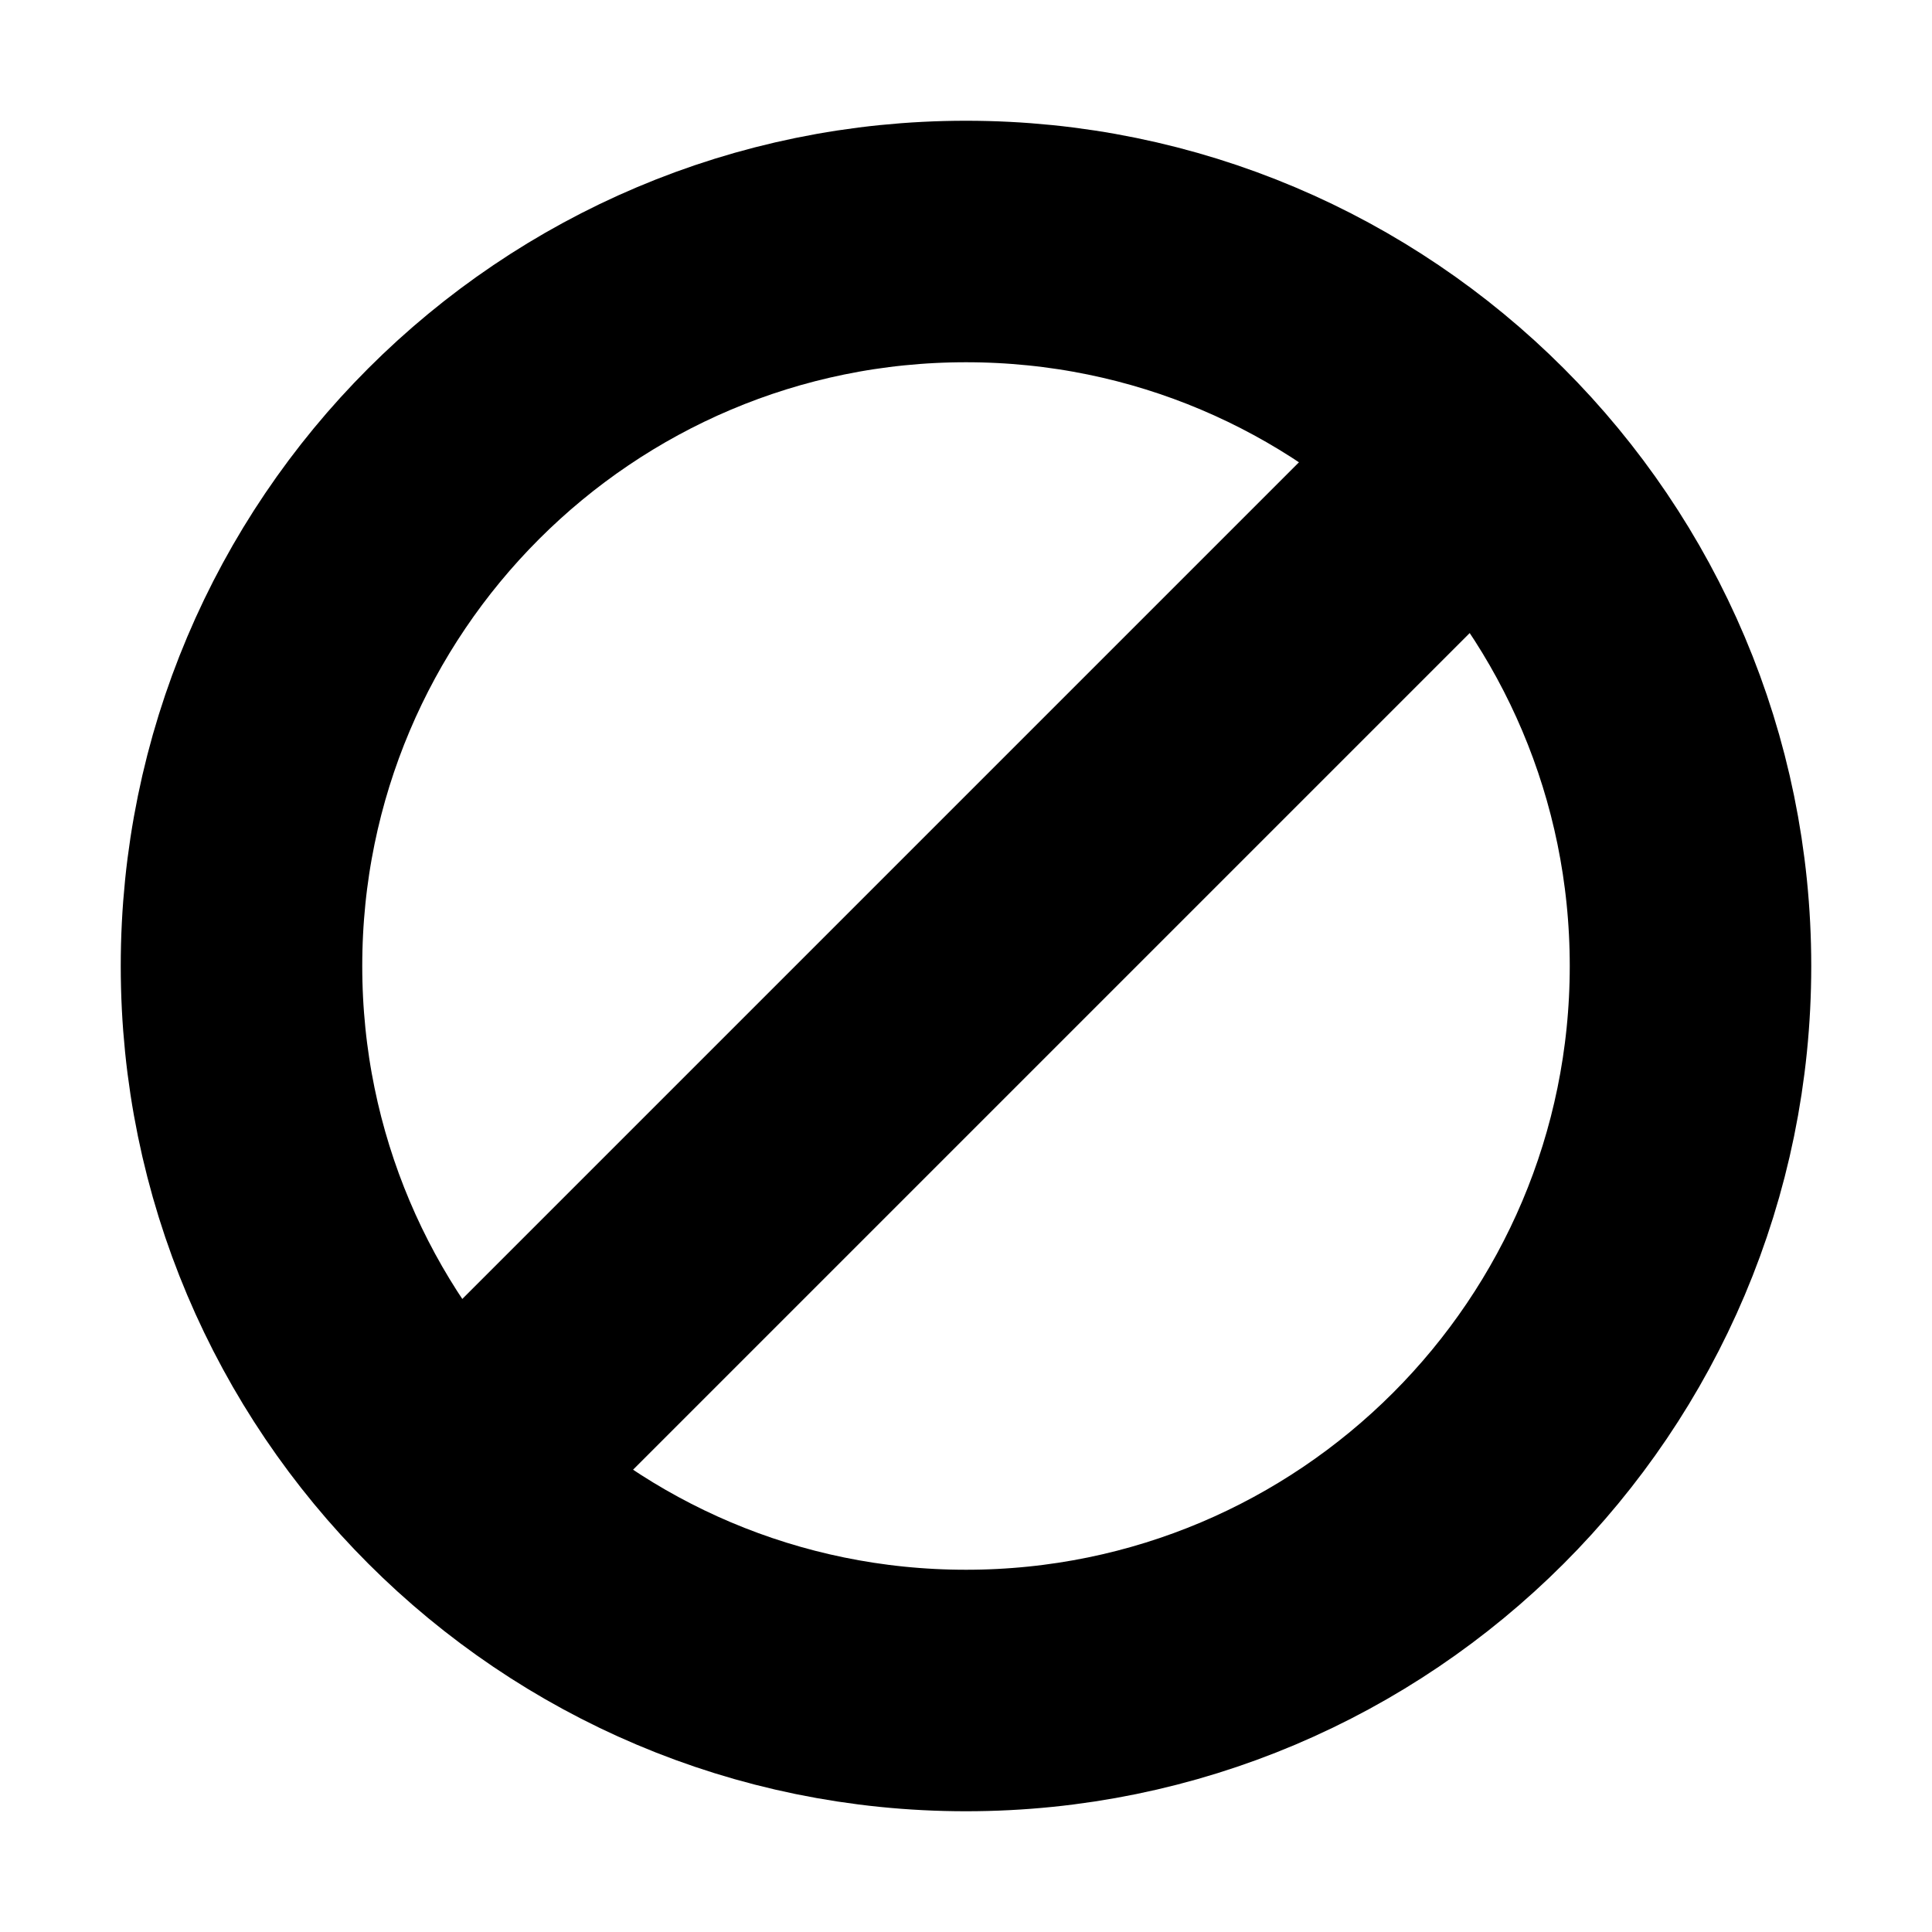
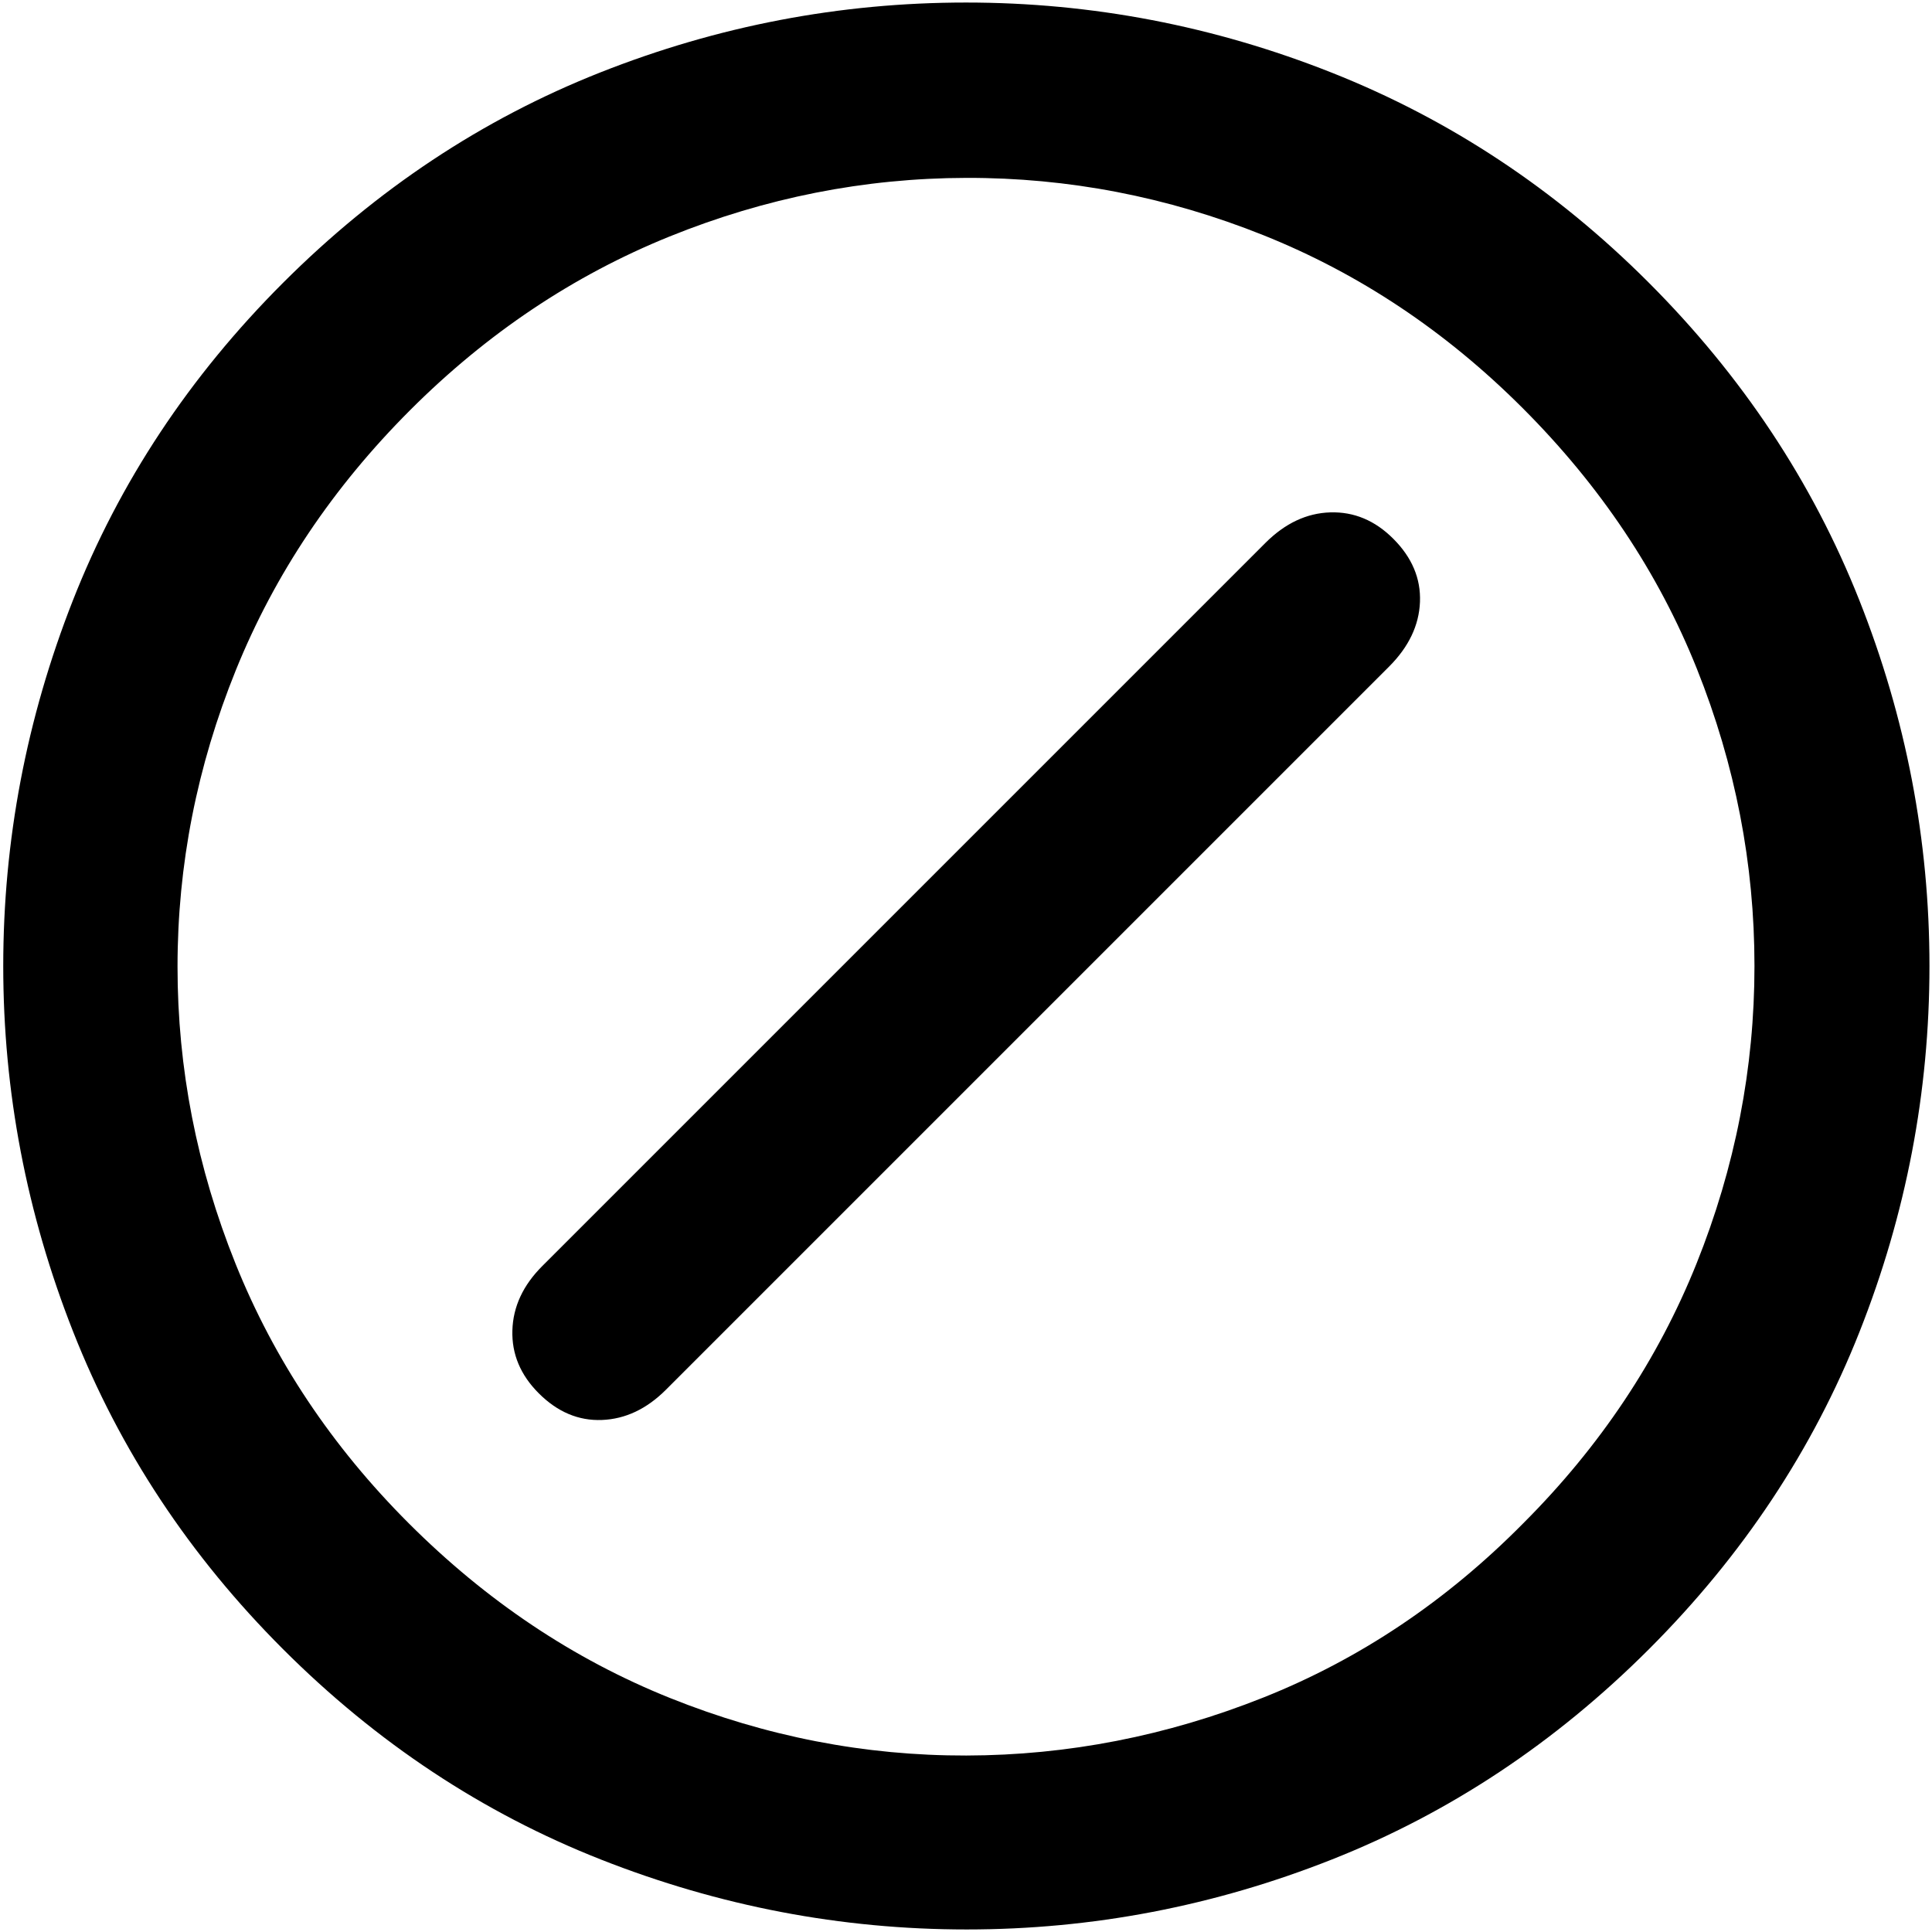
- <svg xmlns="http://www.w3.org/2000/svg" width="128" height="128">
-   <circle cx="64" cy="64" r="48" fill="none" stroke="#000" stroke-width="16" />
-   <path stroke="#000" stroke-width="16" d="M96 32L32 96" />
+ <svg xmlns="http://www.w3.org/2000/svg" width="128px" height="128px" viewBox="0 0 128 128" version="1.1">
+   <g id="Page-1" stroke="none" stroke-width="1" fill="none" fill-rule="evenodd">
+     <g id="Detail" transform="translate(-224, -137)" fill="#000000" fill-rule="nonzero">
+       <path d="M288,265 C296.779,265 305.032,263.321 312.757,259.963 C320.483,256.605 327.287,251.985 333.169,246.103 C339.051,240.221 343.66,233.428 346.996,225.724 C350.332,218.021 352,209.779 352,201 C352,192.221 350.332,183.979 346.996,176.276 C343.66,168.572 339.04,161.768 333.136,155.864 C327.232,149.96 320.417,145.34 312.691,142.004 C304.966,138.668 296.713,137 287.934,137 C279.243,137 271.034,138.668 263.309,142.004 C255.583,145.34 248.768,149.96 242.864,155.864 C236.96,161.768 232.34,168.572 229.004,176.276 C225.668,183.979 224,192.221 224,201 C224,209.779 225.679,218.021 229.037,225.724 C232.395,233.428 237.015,240.221 242.897,246.103 C248.779,251.985 255.583,256.605 263.309,259.963 C271.034,263.321 279.265,265 288,265 Z M288,253.214 C280.801,253.214 274.041,251.864 267.72,249.165 C261.399,246.465 255.857,242.734 251.095,237.971 C246.332,233.209 242.612,227.667 239.934,221.346 C237.257,215.025 235.918,208.243 235.918,201 C235.918,193.801 237.257,187.041 239.934,180.72 C242.612,174.399 246.332,168.846 251.095,164.062 C255.857,159.277 261.388,155.535 267.687,152.835 C273.986,150.136 280.735,148.786 287.934,148.786 C295.221,148.786 302.014,150.136 308.313,152.835 C314.612,155.535 320.154,159.277 324.938,164.062 C329.723,168.846 333.465,174.399 336.165,180.72 C338.864,187.041 340.214,193.801 340.214,201 C340.258,208.243 338.919,215.025 336.198,221.346 C333.476,227.667 329.745,233.209 325.004,237.971 C320.263,242.734 314.733,246.465 308.412,249.165 C302.091,251.864 295.287,253.214 288,253.214 Z M288,241.033 C289.756,241.033 291.16,240.462 292.214,239.321 C293.267,238.18 293.794,236.709 293.794,234.909 L293.794,167.156 C293.794,165.313 293.267,163.82 292.214,162.679 C291.16,161.538 289.756,160.967 288,160.967 C286.288,160.967 284.894,161.538 283.819,162.679 C282.743,163.82 282.206,165.313 282.206,167.156 L282.206,234.909 C282.206,236.709 282.743,238.18 283.819,239.321 C284.894,240.462 286.288,241.033 288,241.033 Z" id="1" transform="translate(288, 201) rotate(45) translate(-288, -201) " />
+     </g>
+   </g>
</svg>
